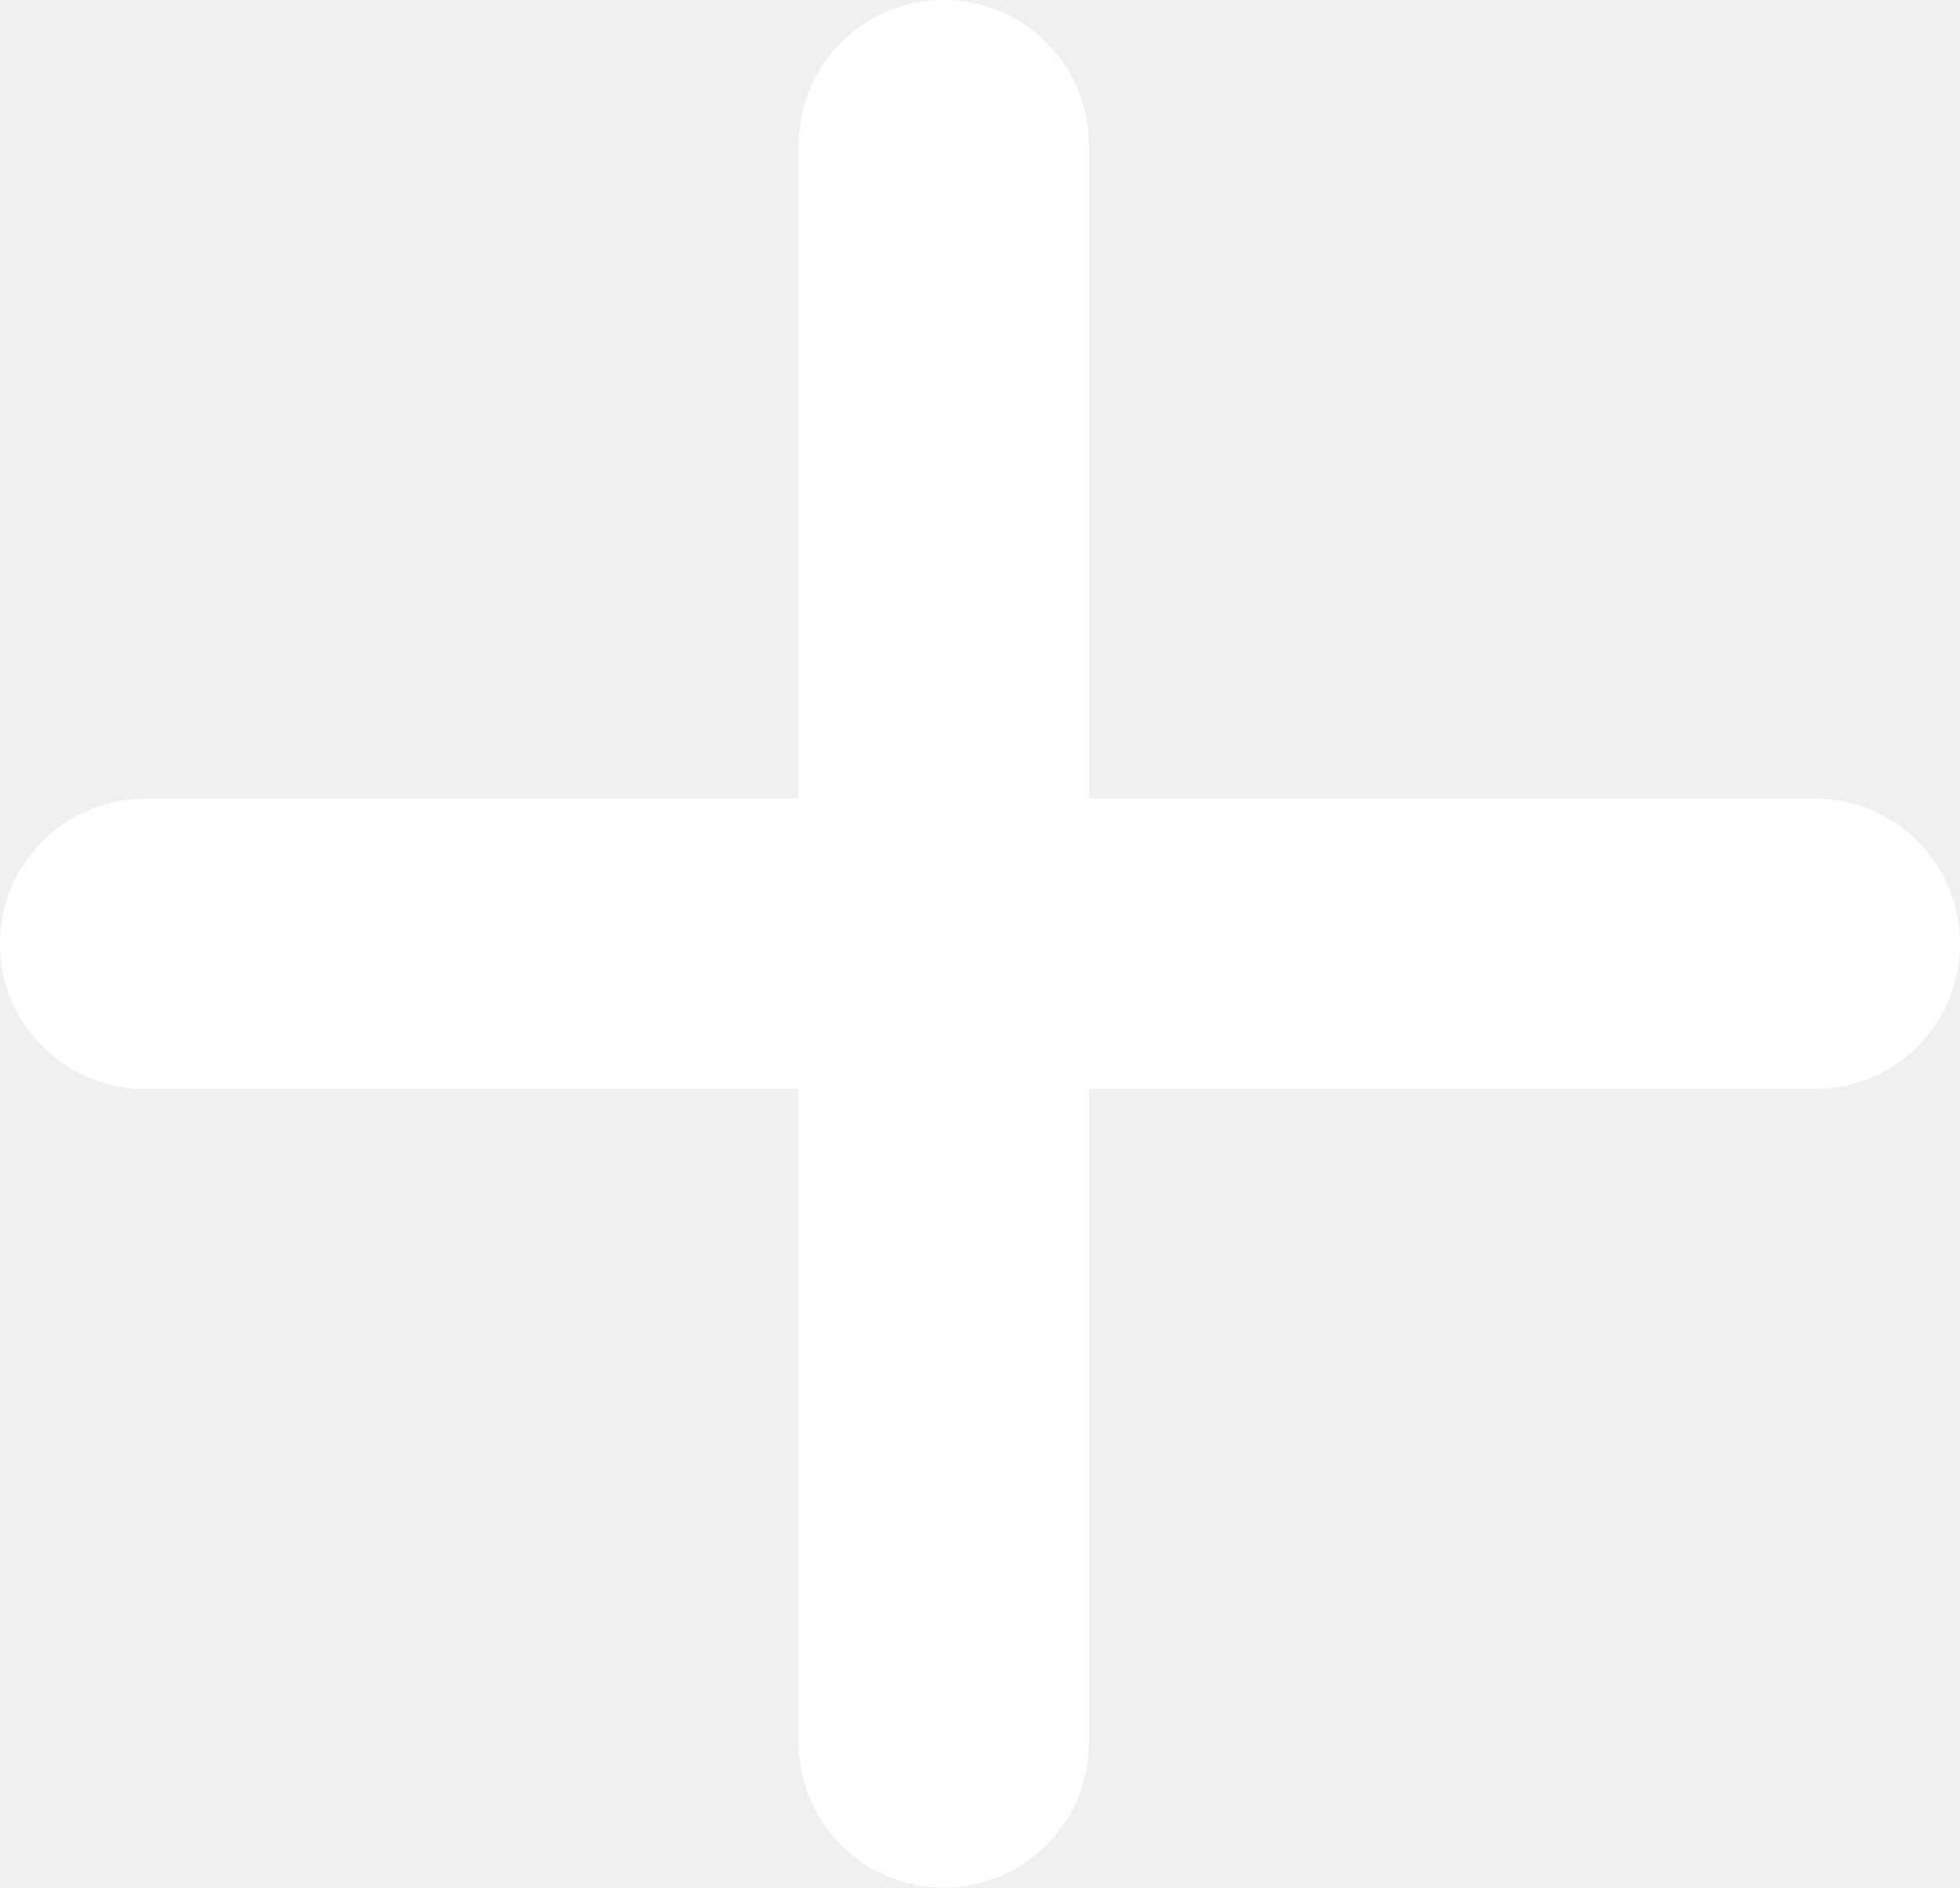
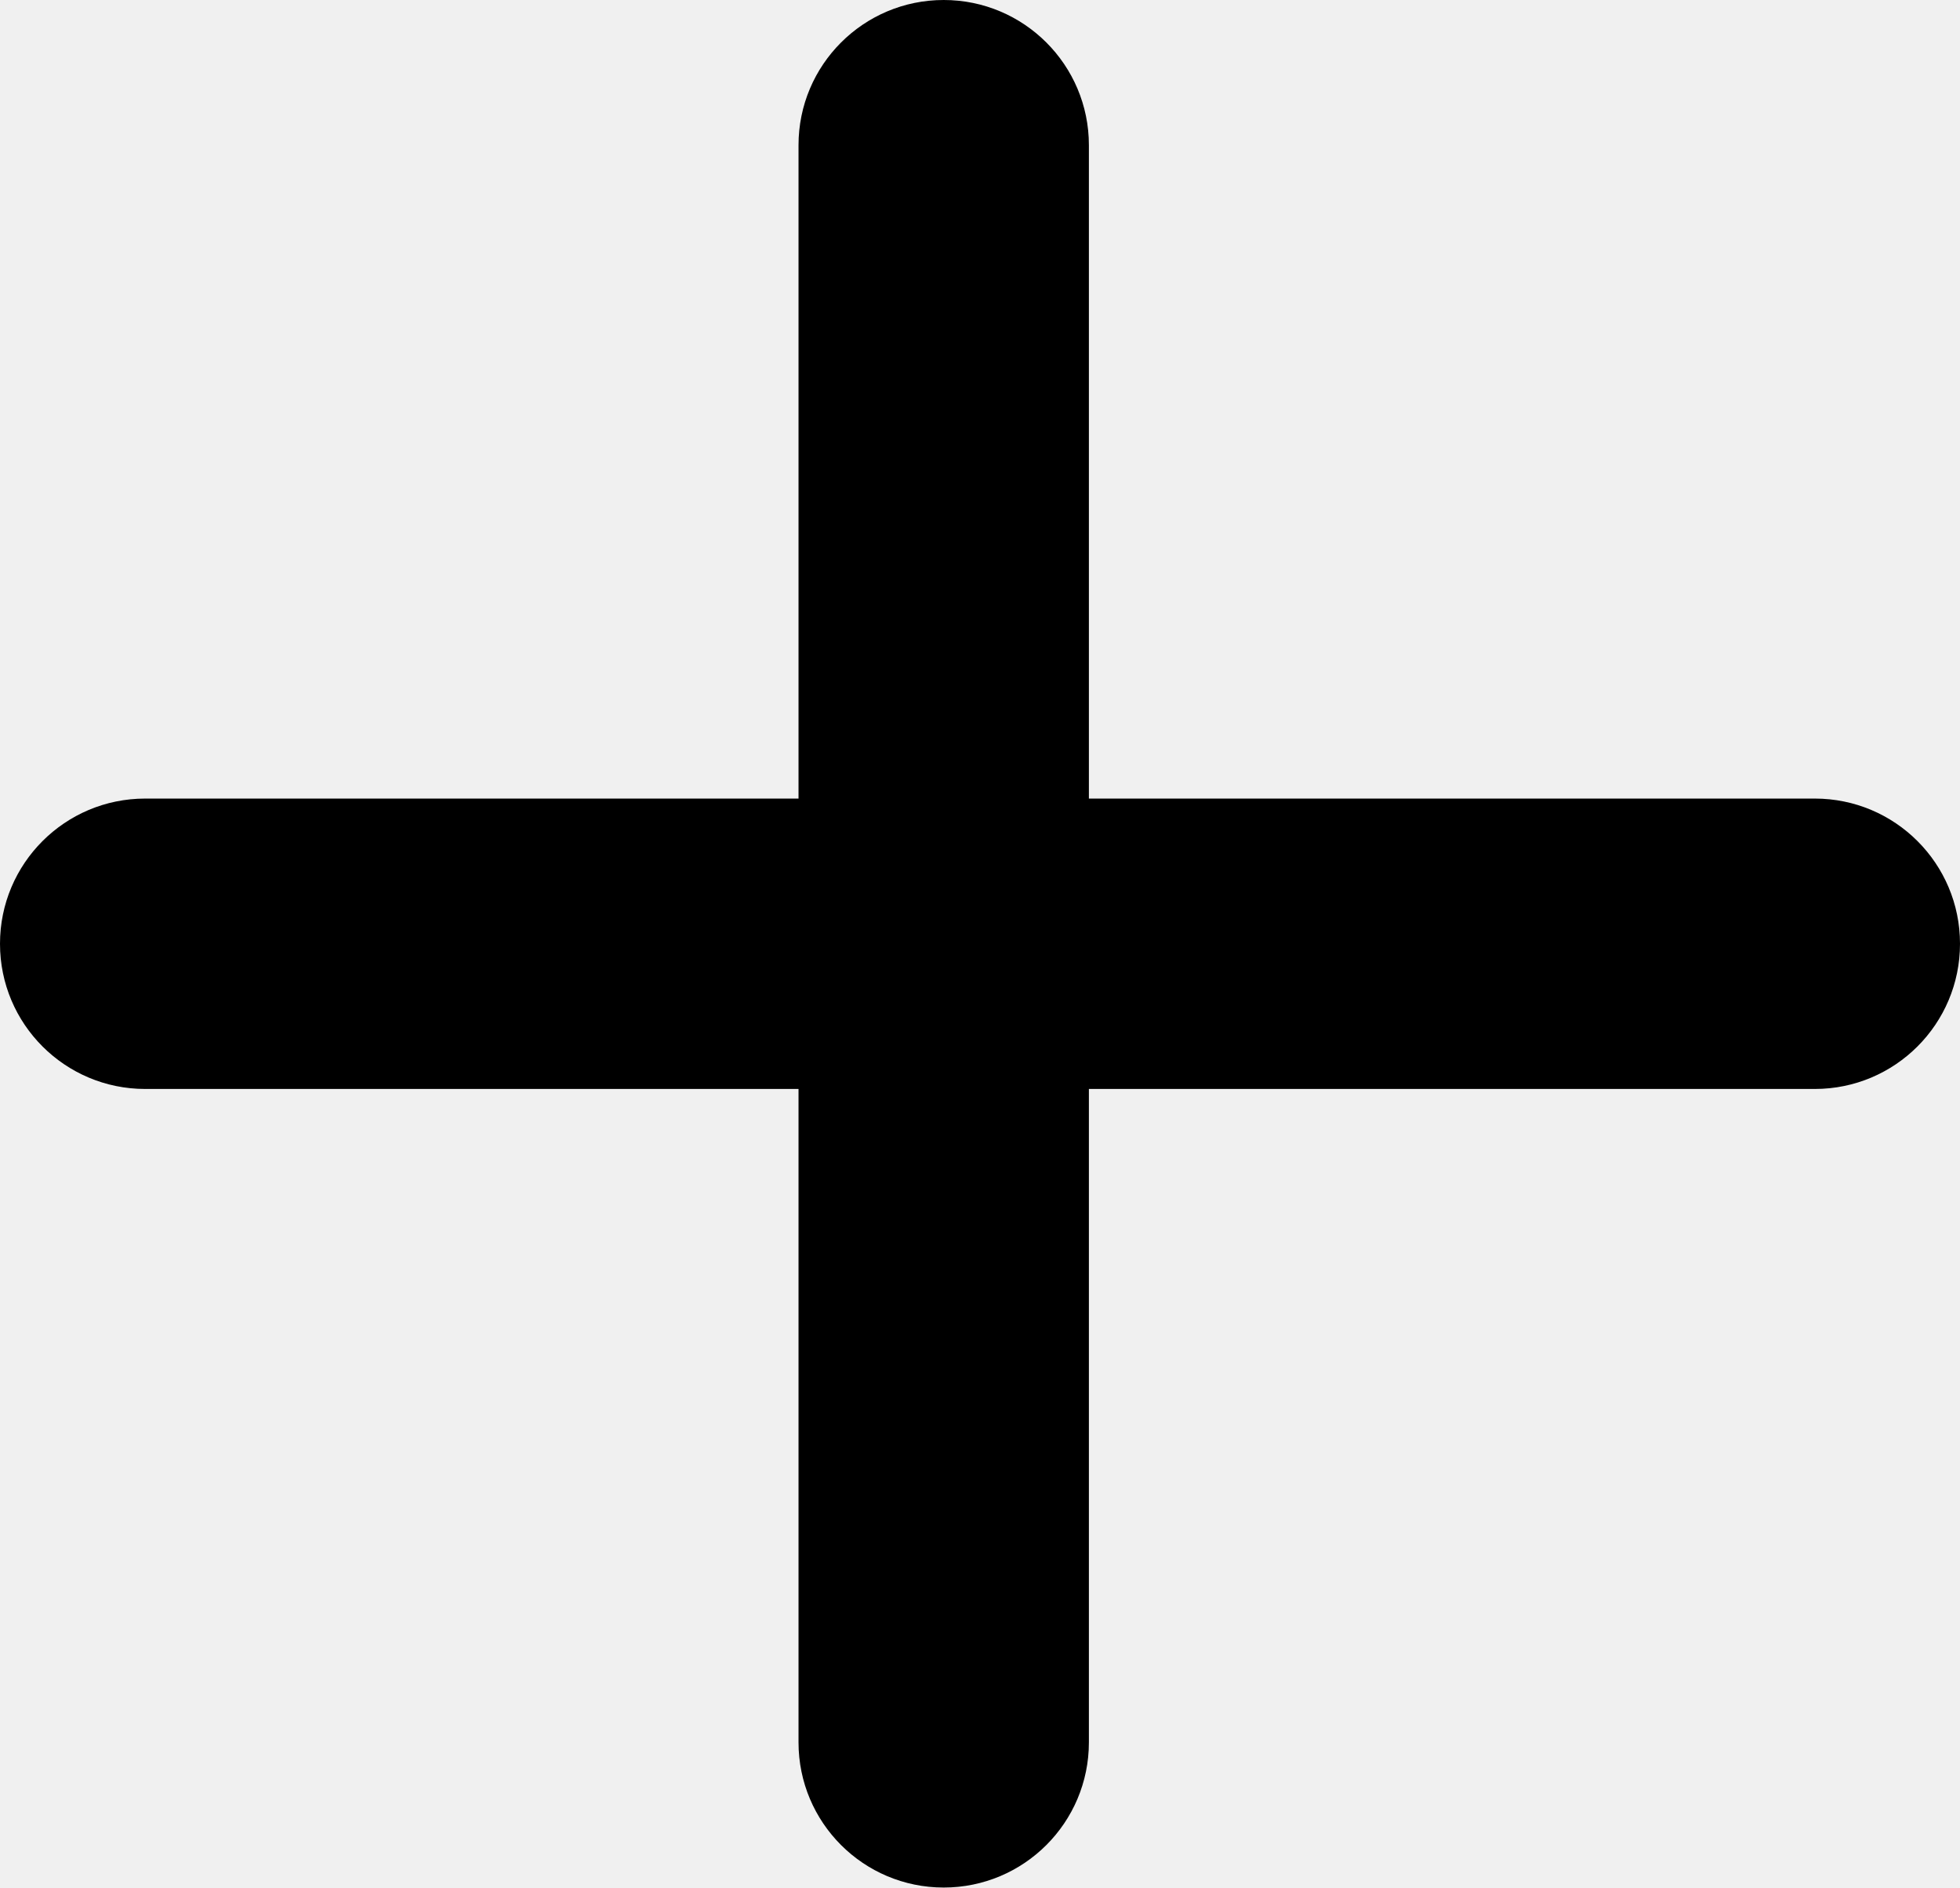
<svg xmlns="http://www.w3.org/2000/svg" width="27" height="26" viewBox="0 0 27 26" fill="none">
-   <path fill-rule="evenodd" clip-rule="evenodd" d="M15 2C15 0.895 14.105 0 13 0C11.895 0 11 0.895 11 2V11H2C0.895 11 0 11.895 0 13C0 14.105 0.895 15 2 15H11V24C11 25.105 11.895 26 13 26C14.105 26 15 25.105 15 24V15H25C26.105 15 27 14.105 27 13C27 11.895 26.105 11 25 11H15V2Z" fill="white" />
+   <path fill-rule="evenodd" clip-rule="evenodd" d="M15 2C15 0.895 14.105 0 13 0C11.895 0 11 0.895 11 2V11H2C0.895 11 0 11.895 0 13C0 14.105 0.895 15 2 15H11V24C11 25.105 11.895 26 13 26C14.105 26 15 25.105 15 24V15H25C26.105 15 27 14.105 27 13C27 11.895 26.105 11 25 11H15V2Z" fill="black" />
</svg>
